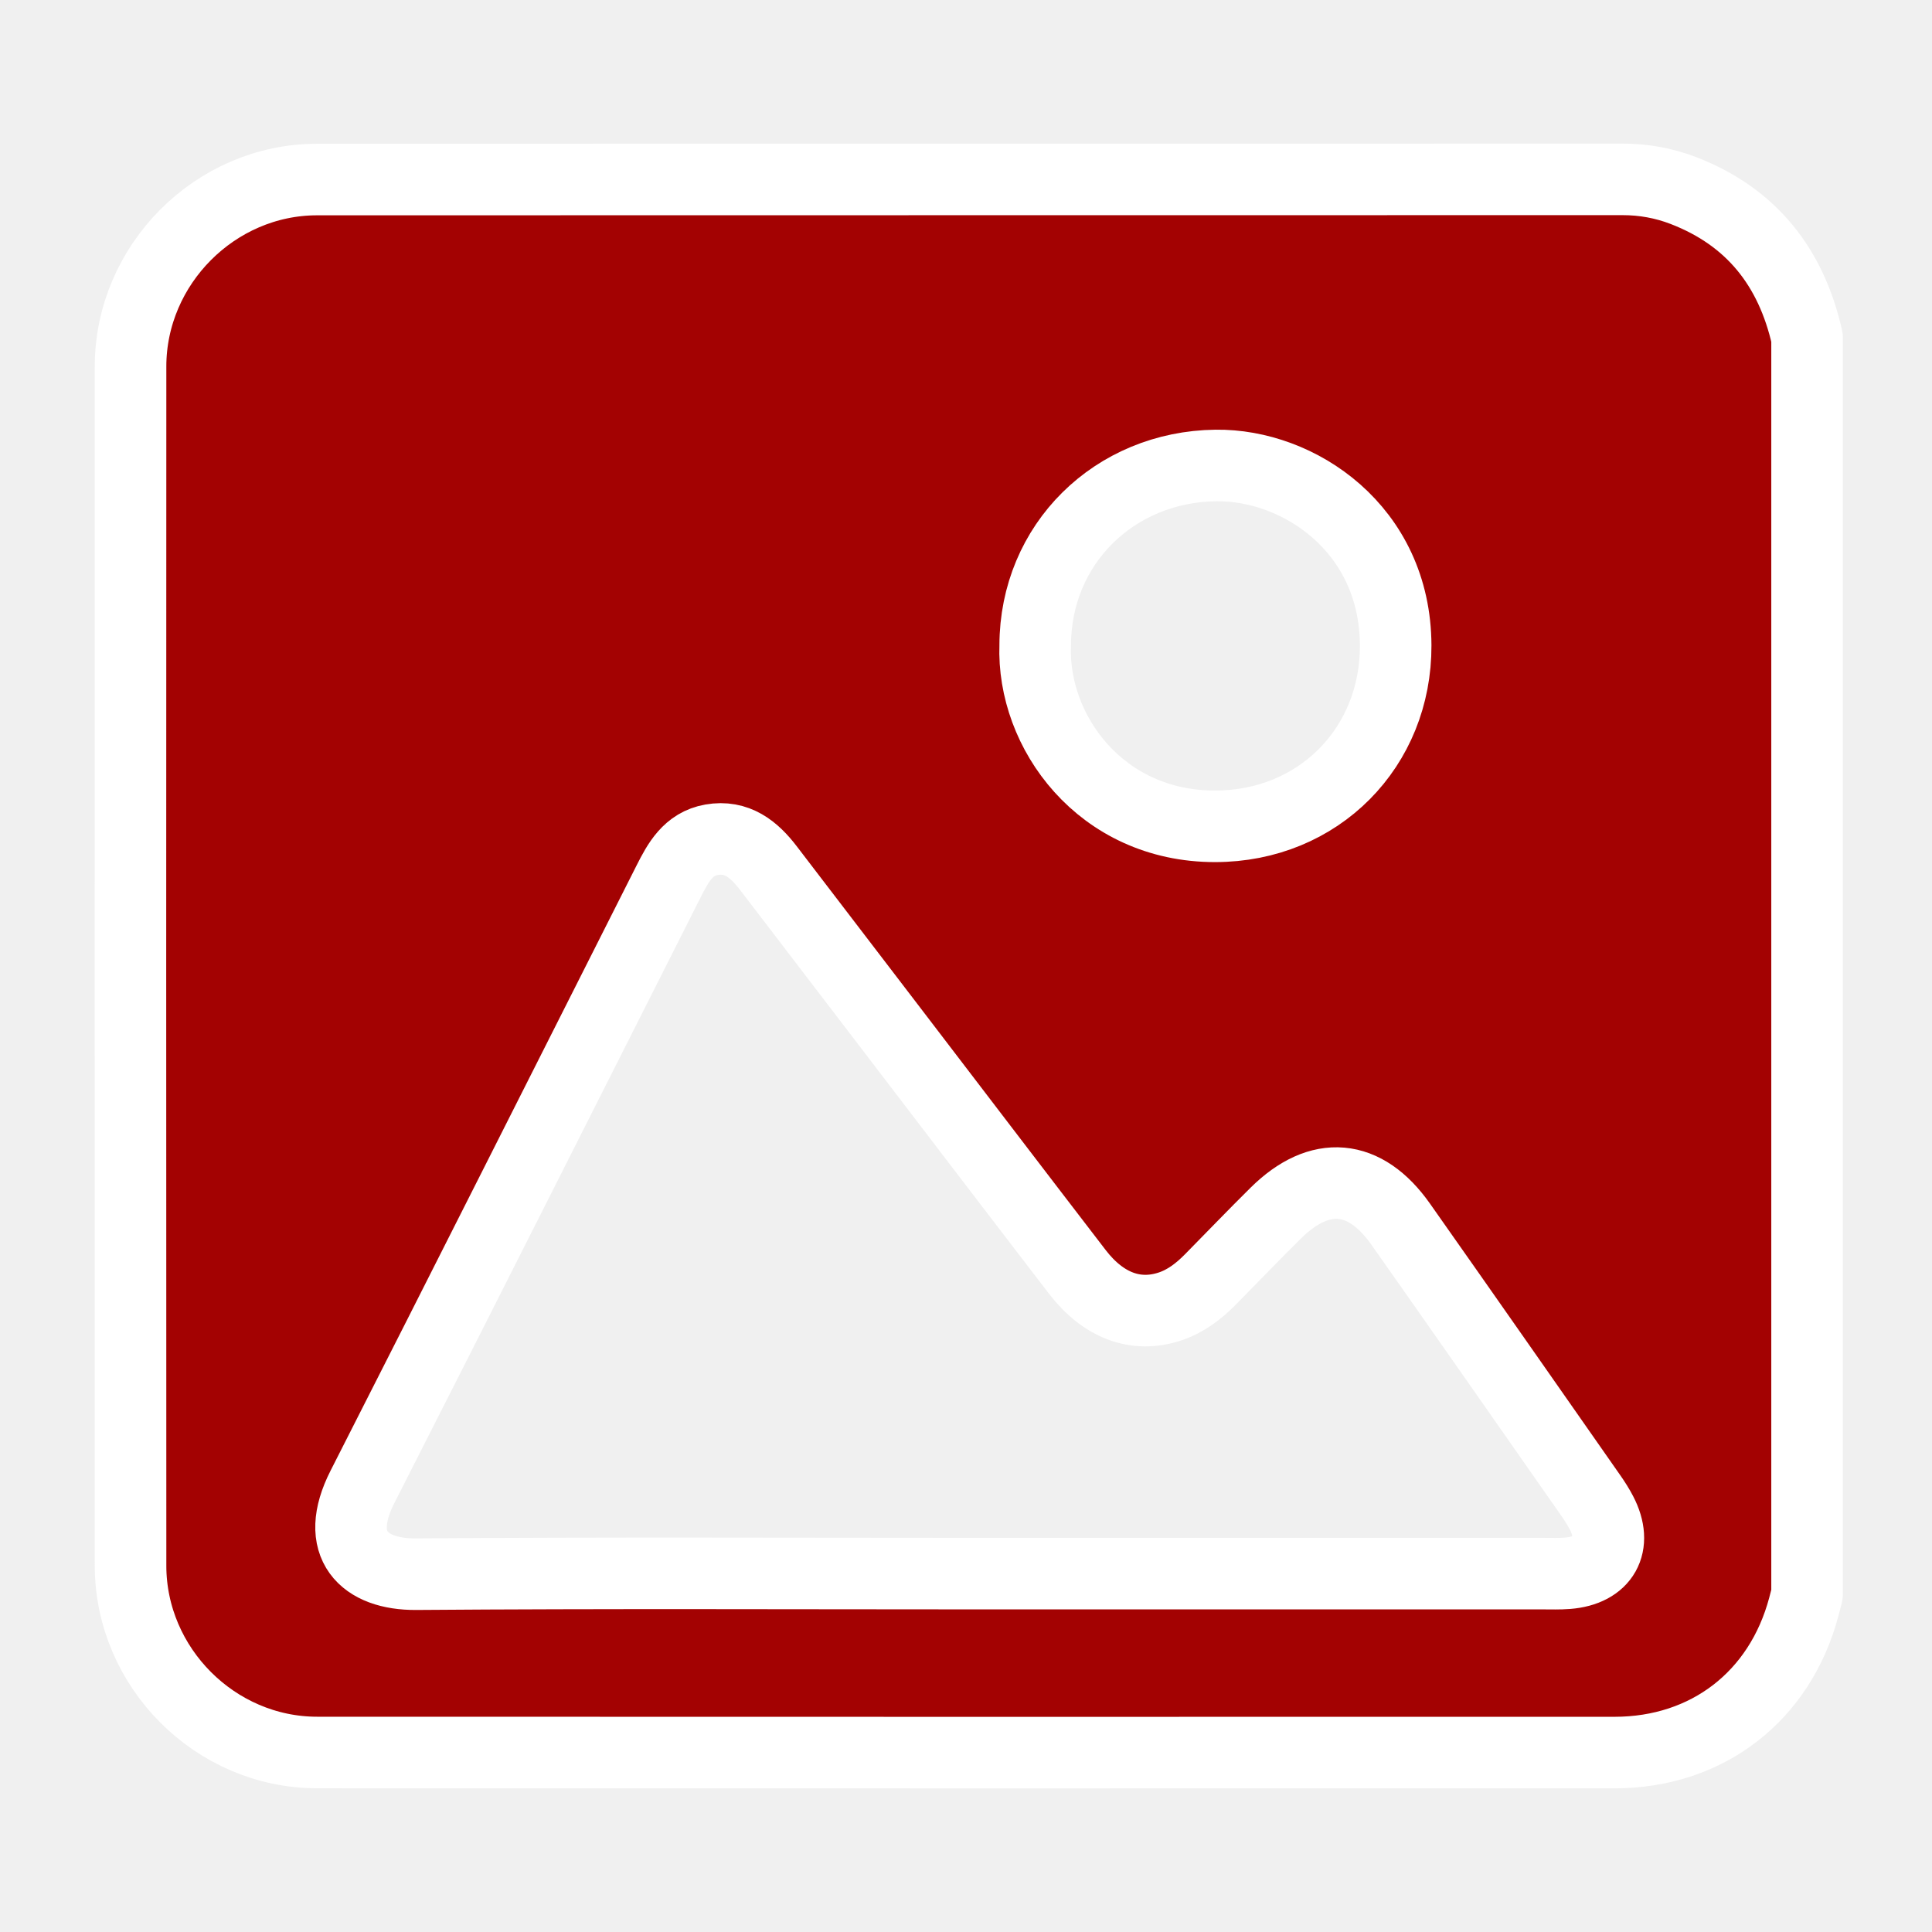
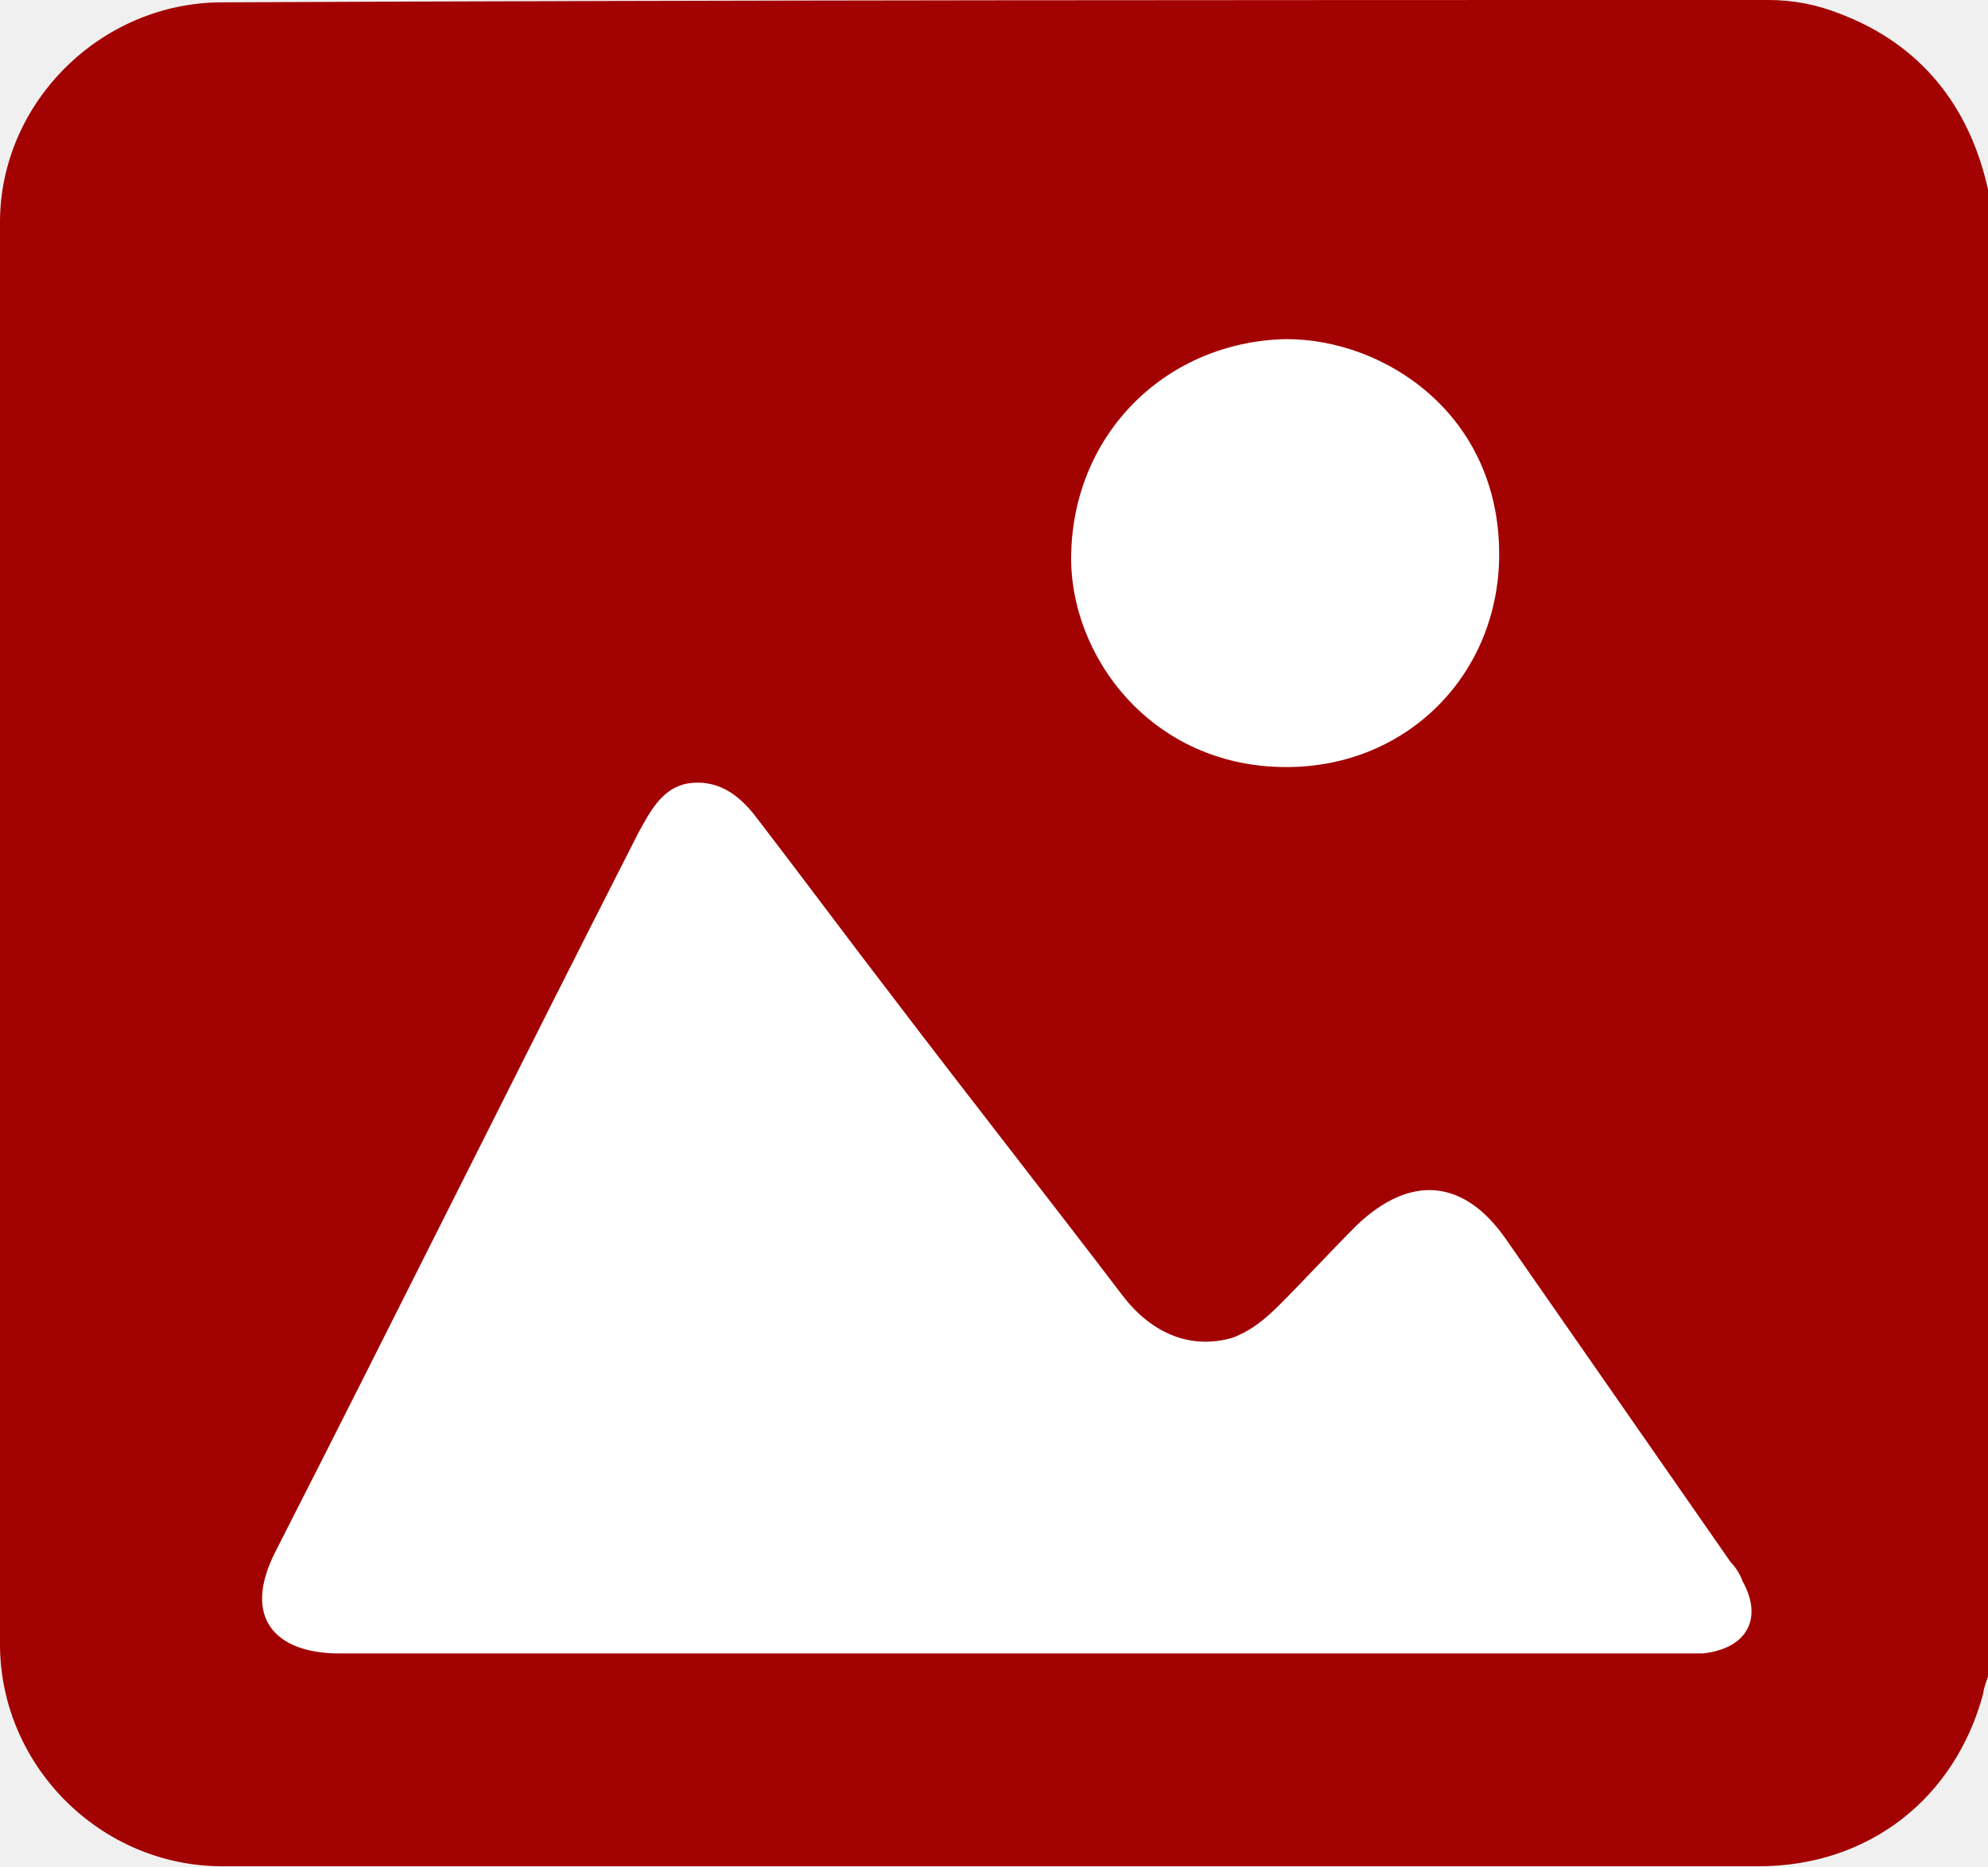
- <svg xmlns="http://www.w3.org/2000/svg" id="Layer_1" viewBox="0 0 1080 1080">
+ <svg xmlns="http://www.w3.org/2000/svg" id="Layer_1" viewBox="0 0 8.5 7.98">
  <defs>
    <style>
      .cls-1 {
        fill: #a30202;
-         stroke: #fff;
-         stroke-linejoin: round;
-         stroke-width: 40px;
+       }
+ 
+       .cls-2 {
+         fill: #fff;
      }
    </style>
  </defs>
-   <path class="cls-1" d="M1010.16,188.81v702.41c-.61,2.35-1.21,4.71-1.83,7.06-13.36,50.07-54.01,81.41-105.83,81.42-241.75.02-483.5.06-725.25-.04-56.92-.02-104.25-47.43-104.27-104.42-.09-223.46-.09-446.92,0-670.38.02-56.97,47.38-104.48,104.23-104.5,243.27-.09,486.55-.02,729.82-.09,11.76,0,23.09,2.05,33.95,6.23,38.14,14.68,60.3,42.95,69.19,82.3ZM548.92,879.66c104.54,0,209.07,0,313.61,0,4.57,0,9.16.17,13.71-.19,20.31-1.59,28.3-15.85,18.98-33.81-1.68-3.23-3.65-6.35-5.74-9.34-35.45-50.69-70.85-101.42-106.48-151.99-19.98-28.36-45.24-30.53-69.81-6.23-12.35,12.21-24.37,24.76-36.57,37.12-6.49,6.57-13.69,12.14-22.58,15.1-18.94,6.3-37.19-.32-51.82-19.35-35.65-46.39-71.12-92.92-106.66-139.4-22.03-28.8-44.06-57.61-66.1-86.4-8-10.45-17.55-18.22-31.73-15.73-12.97,2.27-18.65,12.72-23.94,23.19-57.02,112.84-113.8,225.81-171.15,338.49-16.54,32.51.91,49.08,29.95,48.86,105.44-.81,210.9-.32,316.35-.32ZM578.68,360.77c-1.79,48.11,36.56,101.19,100.58,101.15,57.89-.03,101.17-44.17,100.93-101.18-.28-65.29-54.31-101.11-100.49-100.54-56.73.7-100.93,43.92-101.02,100.57Z" />
+   <path class="cls-2" d="M7.4,6.68s.04.05.05.08c.09.16.02.29-.17.31h-2.96c-.96,0-1.92,0-2.87,0-.27,0-.42-.15-.27-.44.52-1.02,1.03-2.05,1.55-3.07.05-.09.1-.19.21-.21.13-.02.22.05.29.14.2.26.4.53.6.79.32.42.65.84.97,1.26.13.17.3.23.47.18.08-.03.14-.08.2-.14.11-.11.22-.23.33-.34.23-.22.46-.2.64.06l.96,1.38Z" />
+   <path class="cls-2" d="M6.41,2.37c0,.51-.39.91-.91.91-.58,0-.93-.48-.92-.91.01-.52.41-.91.92-.92.42,0,.91.32.91.92Z" />
+   <path class="cls-1" d="M5.5,3.28c.52,0,.91-.4.91-.91,0-.6-.49-.92-.91-.92-.51.01-.91.4-.92.92-.01.43.34.91.92.91ZM7.28,7.07c.19-.02.26-.15.17-.31-.01-.03-.03-.06-.05-.08l-.96-1.38c-.18-.26-.41-.28-.64-.06-.11.11-.22.23-.33.34-.06.06-.12.11-.2.14-.17.05-.34-.01-.47-.18-.32-.42-.65-.84-.97-1.26-.2-.26-.4-.53-.6-.79-.07-.09-.16-.16-.29-.14-.11.02-.16.12-.21.21-.52,1.02-1.03,2.05-1.55,3.07-.15.29,0,.44.27.44.95,0,1.91,0,2.87,0h2.96ZM8.5.81v6.36s-.02.05-.02.07c-.12.45-.49.74-.96.74H.95c-.52,0-.95-.43-.95-.95V.95C0,.44.43.01.95.01c2.2-.01,4.41-.01,6.61-.01.11,0,.21.02.31.06.34.13.55.39.63.75Z" />
</svg>
